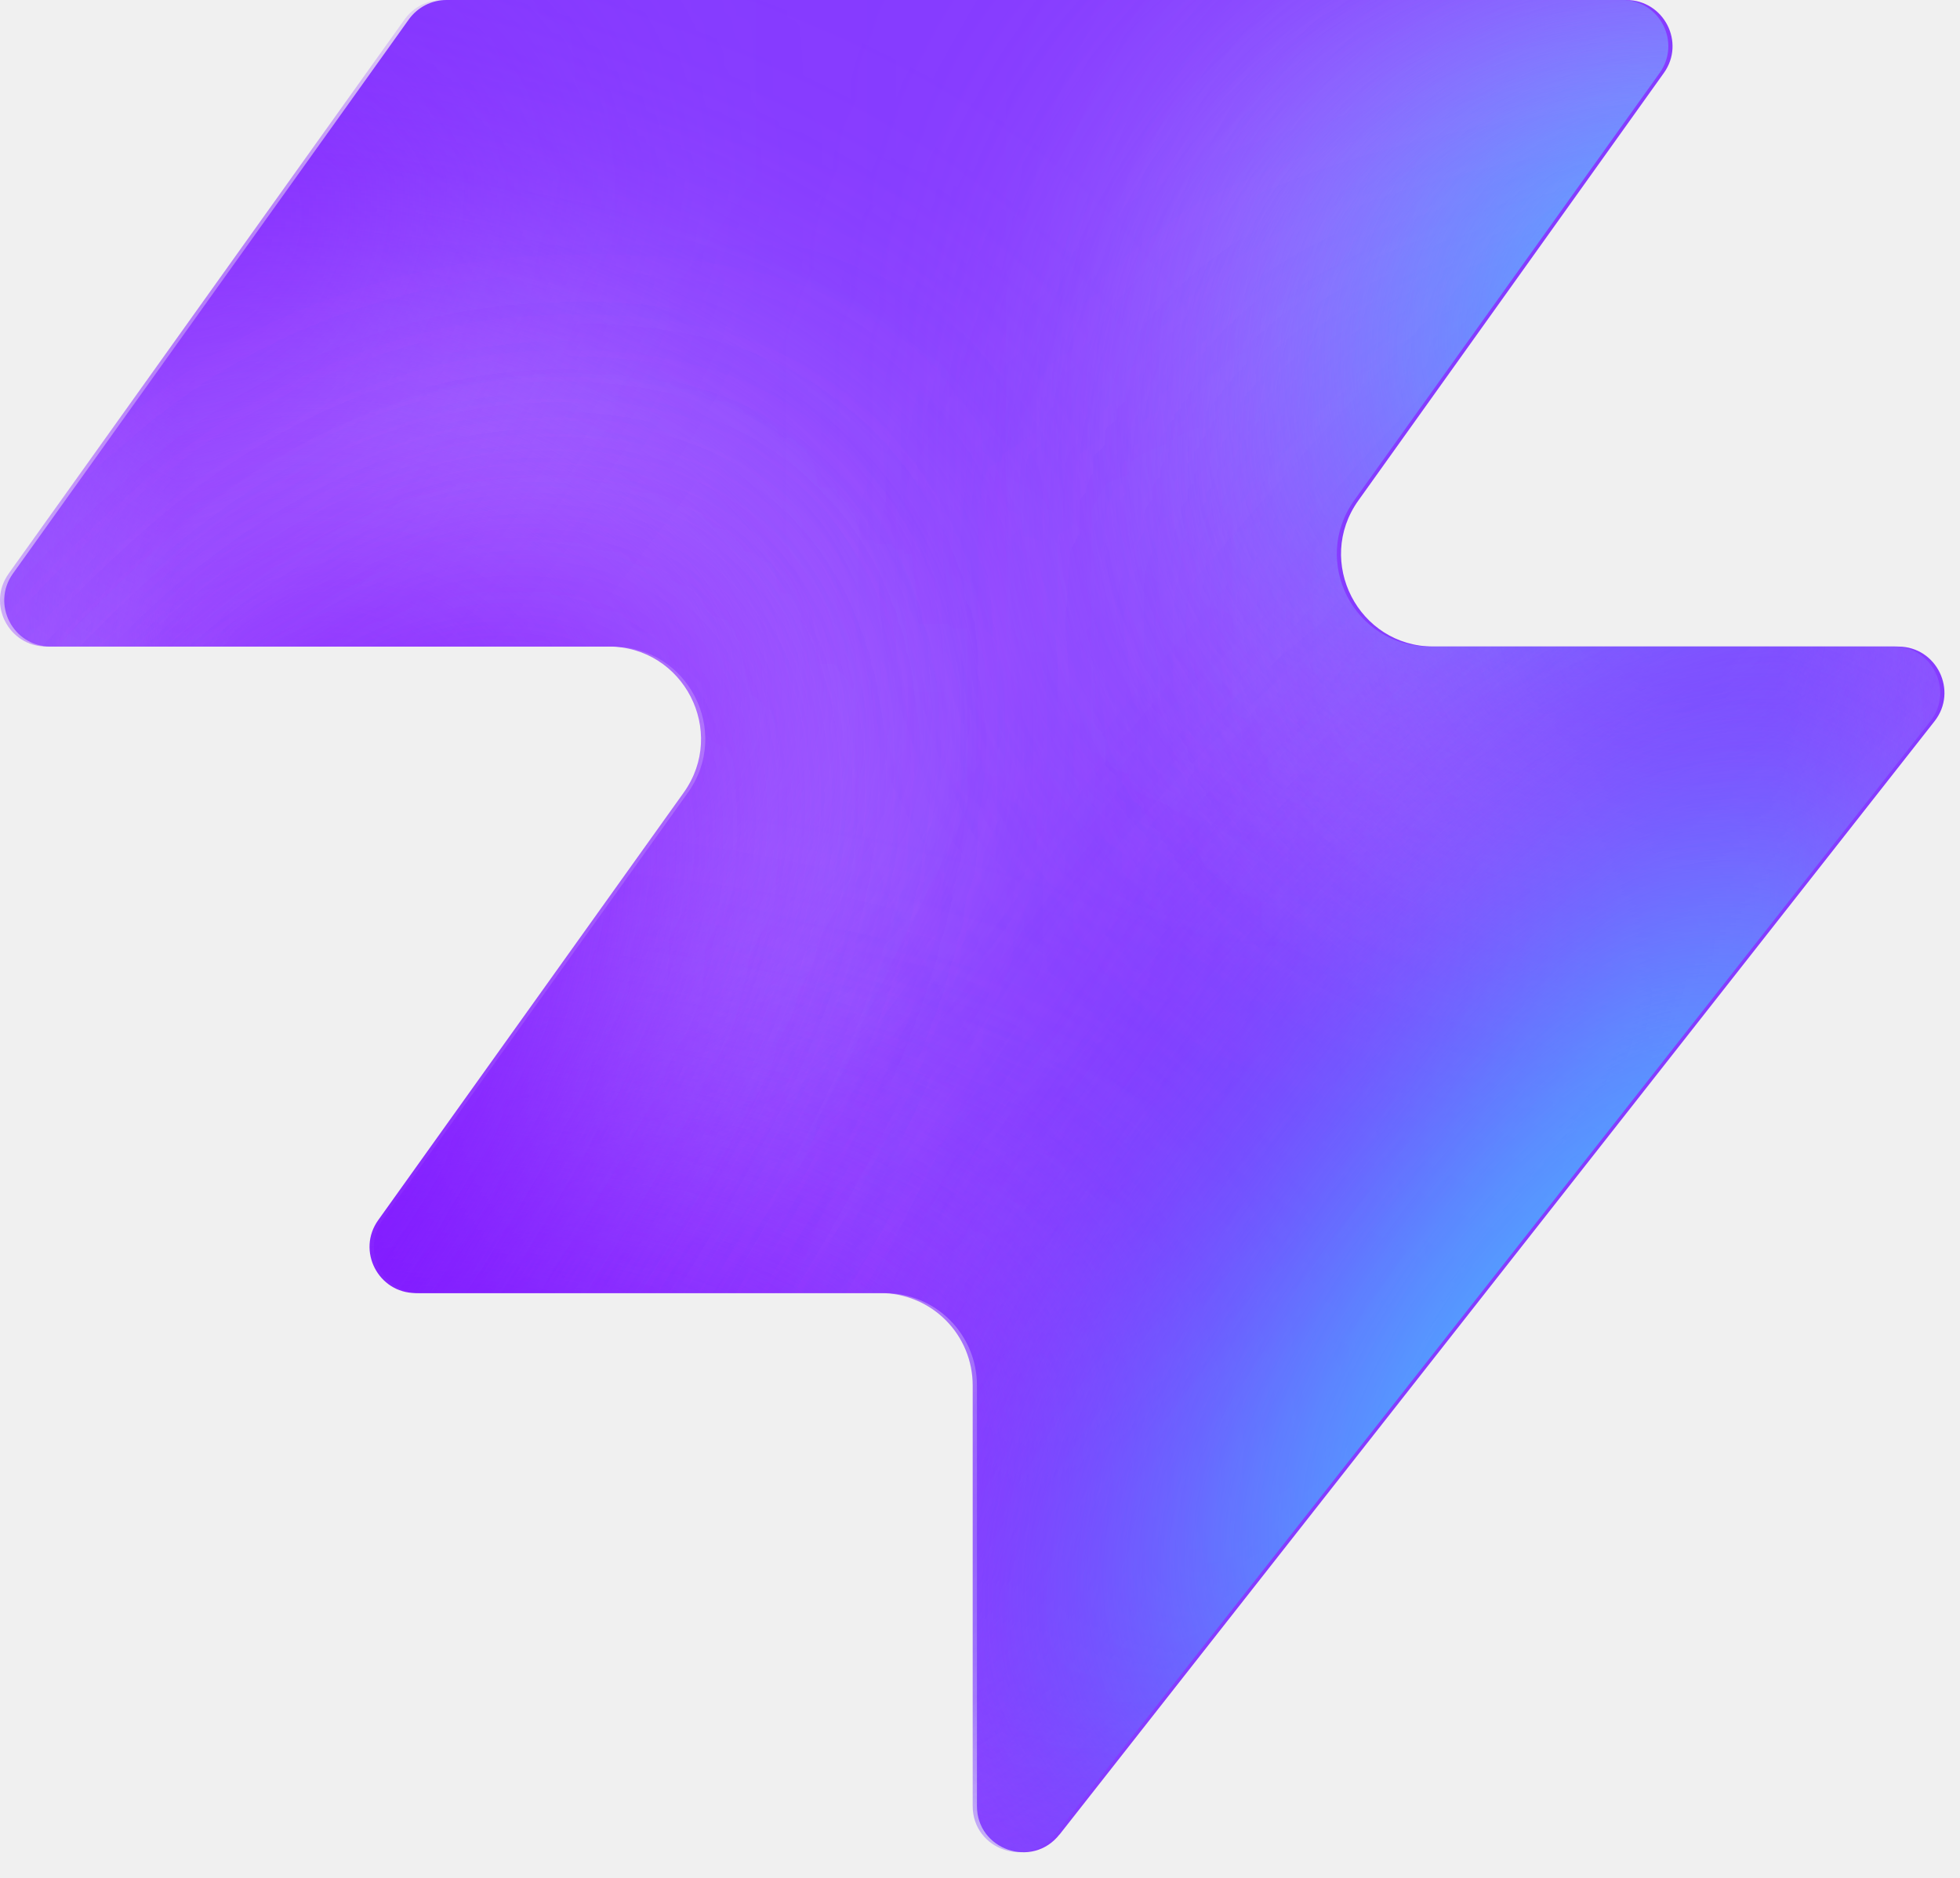
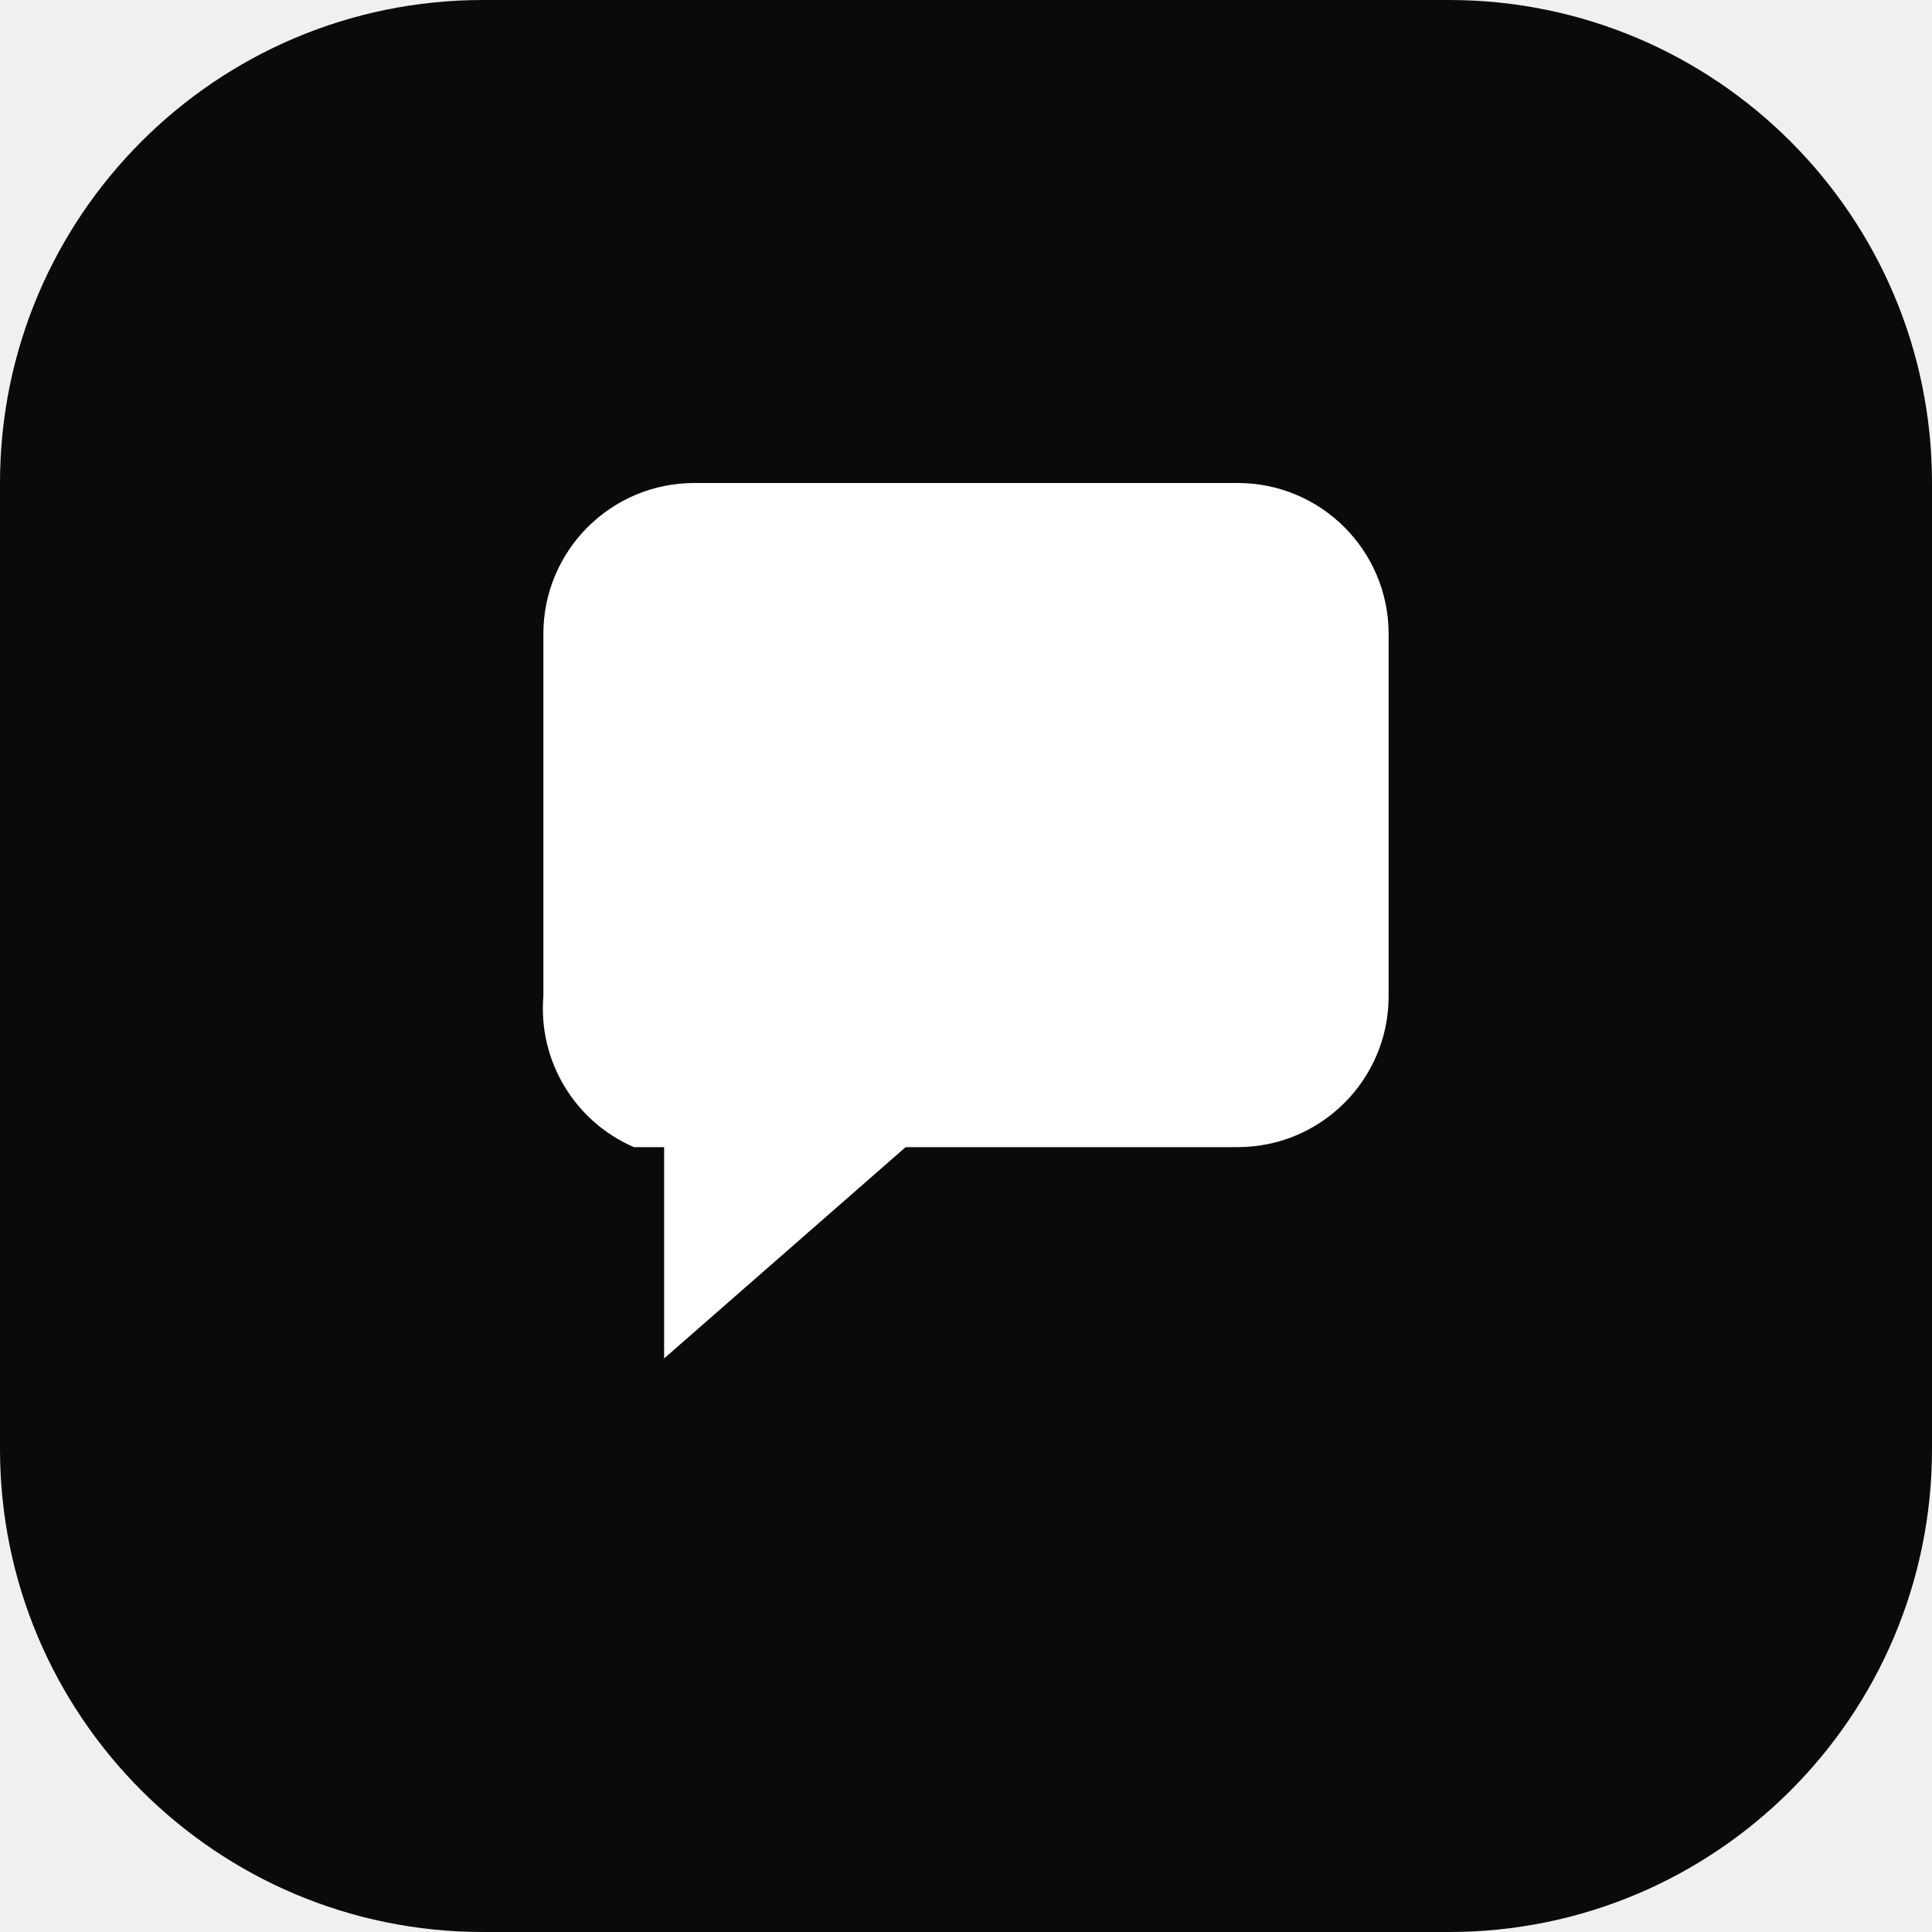
- <svg xmlns="http://www.w3.org/2000/svg" width="48" height="46" fill="none" viewBox="0 0 48 46">
-   <path fill="#863bff" d="M25.946 44.938c-.664.845-2.021.375-2.021-.698V33.937a2.26 2.26 0 0 0-2.262-2.262H10.287c-.92 0-1.456-1.04-.92-1.788l7.48-10.471c1.07-1.497 0-3.578-1.842-3.578H1.237c-.92 0-1.456-1.04-.92-1.788L10.013.474c.214-.297.556-.474.92-.474h28.894c.92 0 1.456 1.04.92 1.788l-7.48 10.471c-1.07 1.498 0 3.579 1.842 3.579h11.377c.943 0 1.473 1.088.89 1.83L25.947 44.94z" style="fill:#863bff;fill:color(display-p3 .525 .23 1);fill-opacity:1" />
-   <mask id="a" width="48" height="46" x="0" y="0" maskUnits="userSpaceOnUse" style="mask-type:alpha">
-     <path fill="#000" d="M25.842 44.938c-.664.844-2.021.375-2.021-.698V33.937a2.26 2.26 0 0 0-2.262-2.262H10.183c-.92 0-1.456-1.04-.92-1.788l7.48-10.471c1.07-1.498 0-3.579-1.842-3.579H1.133c-.92 0-1.456-1.04-.92-1.787L9.91.473c.214-.297.556-.474.92-.474h28.894c.92 0 1.456 1.04.92 1.788l-7.48 10.471c-1.07 1.498 0 3.578 1.842 3.578h11.377c.943 0 1.473 1.088.89 1.832L25.843 44.94z" style="fill:#000;fill-opacity:1" />
-   </mask>
-   <g mask="url(#a)">
-     <g filter="url(#b)">
-       <ellipse cx="5.508" cy="14.704" fill="#ede6ff" rx="5.508" ry="14.704" style="fill:#ede6ff;fill:color(display-p3 .927 .903 1);fill-opacity:1" transform="matrix(.00324 1 1 -.00324 -4.47 31.516)" />
-     </g>
-     <g filter="url(#c)">
-       <ellipse cx="10.399" cy="29.851" fill="#ede6ff" rx="10.399" ry="29.851" style="fill:#ede6ff;fill:color(display-p3 .927 .903 1);fill-opacity:1" transform="matrix(.00324 1 1 -.00324 -39.328 7.883)" />
-     </g>
-     <g filter="url(#d)">
-       <ellipse cx="5.508" cy="30.487" fill="#7e14ff" rx="5.508" ry="30.487" style="fill:#7e14ff;fill:color(display-p3 .492 .077 1);fill-opacity:1" transform="rotate(89.814 -25.913 -14.639)scale(1 -1)" />
-     </g>
-     <g filter="url(#e)">
-       <ellipse cx="5.508" cy="30.599" fill="#7e14ff" rx="5.508" ry="30.599" style="fill:#7e14ff;fill:color(display-p3 .492 .077 1);fill-opacity:1" transform="rotate(89.814 -32.644 -3.334)scale(1 -1)" />
-     </g>
-     <g filter="url(#f)">
-       <ellipse cx="5.508" cy="30.599" fill="#7e14ff" rx="5.508" ry="30.599" style="fill:#7e14ff;fill:color(display-p3 .492 .077 1);fill-opacity:1" transform="matrix(.00324 1 1 -.00324 -34.34 30.47)" />
-     </g>
-     <g filter="url(#g)">
-       <ellipse cx="14.072" cy="22.078" fill="#ede6ff" rx="14.072" ry="22.078" style="fill:#ede6ff;fill:color(display-p3 .927 .903 1);fill-opacity:1" transform="rotate(93.35 24.506 48.493)scale(-1 1)" />
-     </g>
-     <g filter="url(#h)">
-       <ellipse cx="3.47" cy="21.501" fill="#7e14ff" rx="3.47" ry="21.501" style="fill:#7e14ff;fill:color(display-p3 .492 .077 1);fill-opacity:1" transform="rotate(89.009 28.708 47.59)scale(-1 1)" />
-     </g>
-     <g filter="url(#i)">
-       <ellipse cx="3.47" cy="21.501" fill="#7e14ff" rx="3.47" ry="21.501" style="fill:#7e14ff;fill:color(display-p3 .492 .077 1);fill-opacity:1" transform="rotate(89.009 28.708 47.59)scale(-1 1)" />
-     </g>
-     <g filter="url(#j)">
-       <ellipse cx=".387" cy="8.972" fill="#7e14ff" rx="4.407" ry="29.108" style="fill:#7e14ff;fill:color(display-p3 .492 .077 1);fill-opacity:1" transform="rotate(39.51 .387 8.972)" />
-     </g>
-     <g filter="url(#k)">
-       <ellipse cx="47.523" cy="-6.092" fill="#7e14ff" rx="4.407" ry="29.108" style="fill:#7e14ff;fill:color(display-p3 .492 .077 1);fill-opacity:1" transform="rotate(37.892 47.523 -6.092)" />
-     </g>
-     <g filter="url(#l)">
-       <ellipse cx="41.412" cy="6.333" fill="#47bfff" rx="5.971" ry="9.665" style="fill:#47bfff;fill:color(display-p3 .28 .748 1);fill-opacity:1" transform="rotate(37.892 41.412 6.333)" />
-     </g>
-     <g filter="url(#m)">
-       <ellipse cx="-1.879" cy="38.332" fill="#7e14ff" rx="4.407" ry="29.108" style="fill:#7e14ff;fill:color(display-p3 .492 .077 1);fill-opacity:1" transform="rotate(37.892 -1.88 38.332)" />
-     </g>
-     <g filter="url(#n)">
-       <ellipse cx="-1.879" cy="38.332" fill="#7e14ff" rx="4.407" ry="29.108" style="fill:#7e14ff;fill:color(display-p3 .492 .077 1);fill-opacity:1" transform="rotate(37.892 -1.88 38.332)" />
-     </g>
-     <g filter="url(#o)">
-       <ellipse cx="35.651" cy="29.907" fill="#7e14ff" rx="4.407" ry="29.108" style="fill:#7e14ff;fill:color(display-p3 .492 .077 1);fill-opacity:1" transform="rotate(37.892 35.651 29.907)" />
-     </g>
-     <g filter="url(#p)">
-       <ellipse cx="38.418" cy="32.4" fill="#47bfff" rx="5.971" ry="15.297" style="fill:#47bfff;fill:color(display-p3 .28 .748 1);fill-opacity:1" transform="rotate(37.892 38.418 32.4)" />
-     </g>
-   </g>
-   <defs>
-     <filter id="b" width="60.045" height="41.654" x="-19.77" y="16.149" color-interpolation-filters="sRGB" filterUnits="userSpaceOnUse">
-       <feFlood flood-opacity="0" result="BackgroundImageFix" />
-       <feBlend in="SourceGraphic" in2="BackgroundImageFix" result="shape" />
-       <feGaussianBlur result="effect1_foregroundBlur_2002_17158" stdDeviation="7.659" />
-     </filter>
-     <filter id="c" width="90.34" height="51.437" x="-54.613" y="-7.533" color-interpolation-filters="sRGB" filterUnits="userSpaceOnUse">
-       <feFlood flood-opacity="0" result="BackgroundImageFix" />
-       <feBlend in="SourceGraphic" in2="BackgroundImageFix" result="shape" />
-       <feGaussianBlur result="effect1_foregroundBlur_2002_17158" stdDeviation="7.659" />
-     </filter>
-     <filter id="d" width="79.355" height="29.4" x="-49.64" y="2.03" color-interpolation-filters="sRGB" filterUnits="userSpaceOnUse">
-       <feFlood flood-opacity="0" result="BackgroundImageFix" />
-       <feBlend in="SourceGraphic" in2="BackgroundImageFix" result="shape" />
-       <feGaussianBlur result="effect1_foregroundBlur_2002_17158" stdDeviation="4.596" />
-     </filter>
-     <filter id="e" width="79.579" height="29.4" x="-45.045" y="20.029" color-interpolation-filters="sRGB" filterUnits="userSpaceOnUse">
-       <feFlood flood-opacity="0" result="BackgroundImageFix" />
-       <feBlend in="SourceGraphic" in2="BackgroundImageFix" result="shape" />
-       <feGaussianBlur result="effect1_foregroundBlur_2002_17158" stdDeviation="4.596" />
-     </filter>
-     <filter id="f" width="79.579" height="29.4" x="-43.513" y="21.178" color-interpolation-filters="sRGB" filterUnits="userSpaceOnUse">
-       <feFlood flood-opacity="0" result="BackgroundImageFix" />
-       <feBlend in="SourceGraphic" in2="BackgroundImageFix" result="shape" />
-       <feGaussianBlur result="effect1_foregroundBlur_2002_17158" stdDeviation="4.596" />
-     </filter>
-     <filter id="g" width="74.749" height="58.852" x="15.756" y="-17.901" color-interpolation-filters="sRGB" filterUnits="userSpaceOnUse">
-       <feFlood flood-opacity="0" result="BackgroundImageFix" />
-       <feBlend in="SourceGraphic" in2="BackgroundImageFix" result="shape" />
-       <feGaussianBlur result="effect1_foregroundBlur_2002_17158" stdDeviation="7.659" />
-     </filter>
-     <filter id="h" width="61.377" height="25.362" x="23.548" y="2.284" color-interpolation-filters="sRGB" filterUnits="userSpaceOnUse">
-       <feFlood flood-opacity="0" result="BackgroundImageFix" />
-       <feBlend in="SourceGraphic" in2="BackgroundImageFix" result="shape" />
-       <feGaussianBlur result="effect1_foregroundBlur_2002_17158" stdDeviation="4.596" />
-     </filter>
-     <filter id="i" width="61.377" height="25.362" x="23.548" y="2.284" color-interpolation-filters="sRGB" filterUnits="userSpaceOnUse">
-       <feFlood flood-opacity="0" result="BackgroundImageFix" />
-       <feBlend in="SourceGraphic" in2="BackgroundImageFix" result="shape" />
-       <feGaussianBlur result="effect1_foregroundBlur_2002_17158" stdDeviation="4.596" />
-     </filter>
-     <filter id="j" width="56.045" height="63.649" x="-27.636" y="-22.853" color-interpolation-filters="sRGB" filterUnits="userSpaceOnUse">
-       <feFlood flood-opacity="0" result="BackgroundImageFix" />
-       <feBlend in="SourceGraphic" in2="BackgroundImageFix" result="shape" />
-       <feGaussianBlur result="effect1_foregroundBlur_2002_17158" stdDeviation="4.596" />
-     </filter>
-     <filter id="k" width="54.814" height="64.646" x="20.116" y="-38.415" color-interpolation-filters="sRGB" filterUnits="userSpaceOnUse">
-       <feFlood flood-opacity="0" result="BackgroundImageFix" />
-       <feBlend in="SourceGraphic" in2="BackgroundImageFix" result="shape" />
-       <feGaussianBlur result="effect1_foregroundBlur_2002_17158" stdDeviation="4.596" />
-     </filter>
-     <filter id="l" width="33.541" height="35.313" x="24.641" y="-11.323" color-interpolation-filters="sRGB" filterUnits="userSpaceOnUse">
-       <feFlood flood-opacity="0" result="BackgroundImageFix" />
-       <feBlend in="SourceGraphic" in2="BackgroundImageFix" result="shape" />
-       <feGaussianBlur result="effect1_foregroundBlur_2002_17158" stdDeviation="4.596" />
-     </filter>
-     <filter id="m" width="54.814" height="64.646" x="-29.286" y="6.009" color-interpolation-filters="sRGB" filterUnits="userSpaceOnUse">
-       <feFlood flood-opacity="0" result="BackgroundImageFix" />
-       <feBlend in="SourceGraphic" in2="BackgroundImageFix" result="shape" />
-       <feGaussianBlur result="effect1_foregroundBlur_2002_17158" stdDeviation="4.596" />
-     </filter>
-     <filter id="n" width="54.814" height="64.646" x="-29.286" y="6.009" color-interpolation-filters="sRGB" filterUnits="userSpaceOnUse">
-       <feFlood flood-opacity="0" result="BackgroundImageFix" />
-       <feBlend in="SourceGraphic" in2="BackgroundImageFix" result="shape" />
-       <feGaussianBlur result="effect1_foregroundBlur_2002_17158" stdDeviation="4.596" />
-     </filter>
-     <filter id="o" width="54.814" height="64.646" x="8.244" y="-2.416" color-interpolation-filters="sRGB" filterUnits="userSpaceOnUse">
-       <feFlood flood-opacity="0" result="BackgroundImageFix" />
-       <feBlend in="SourceGraphic" in2="BackgroundImageFix" result="shape" />
-       <feGaussianBlur result="effect1_foregroundBlur_2002_17158" stdDeviation="4.596" />
-     </filter>
-     <filter id="p" width="39.409" height="43.623" x="18.713" y="10.588" color-interpolation-filters="sRGB" filterUnits="userSpaceOnUse">
-       <feFlood flood-opacity="0" result="BackgroundImageFix" />
-       <feBlend in="SourceGraphic" in2="BackgroundImageFix" result="shape" />
-       <feGaussianBlur result="effect1_foregroundBlur_2002_17158" stdDeviation="4.596" />
-     </filter>
-   </defs>
+ <svg xmlns="http://www.w3.org/2000/svg" viewBox="0 0 32 32">
+   <rect width="32" height="32" rx="8" fill="#0a0a0a" />
+   <path d="M9 10.5A2.5 2.5 0 0 1 11.5 8h9a2.5 2.5 0 0 1 2.5 2.5v6a2.5 2.5 0 0 1-2.5 2.5H15l-4 3.5V19h-.5A2.5 2.5 0 0 1 9 16.5z" fill="#fff" />
</svg>
